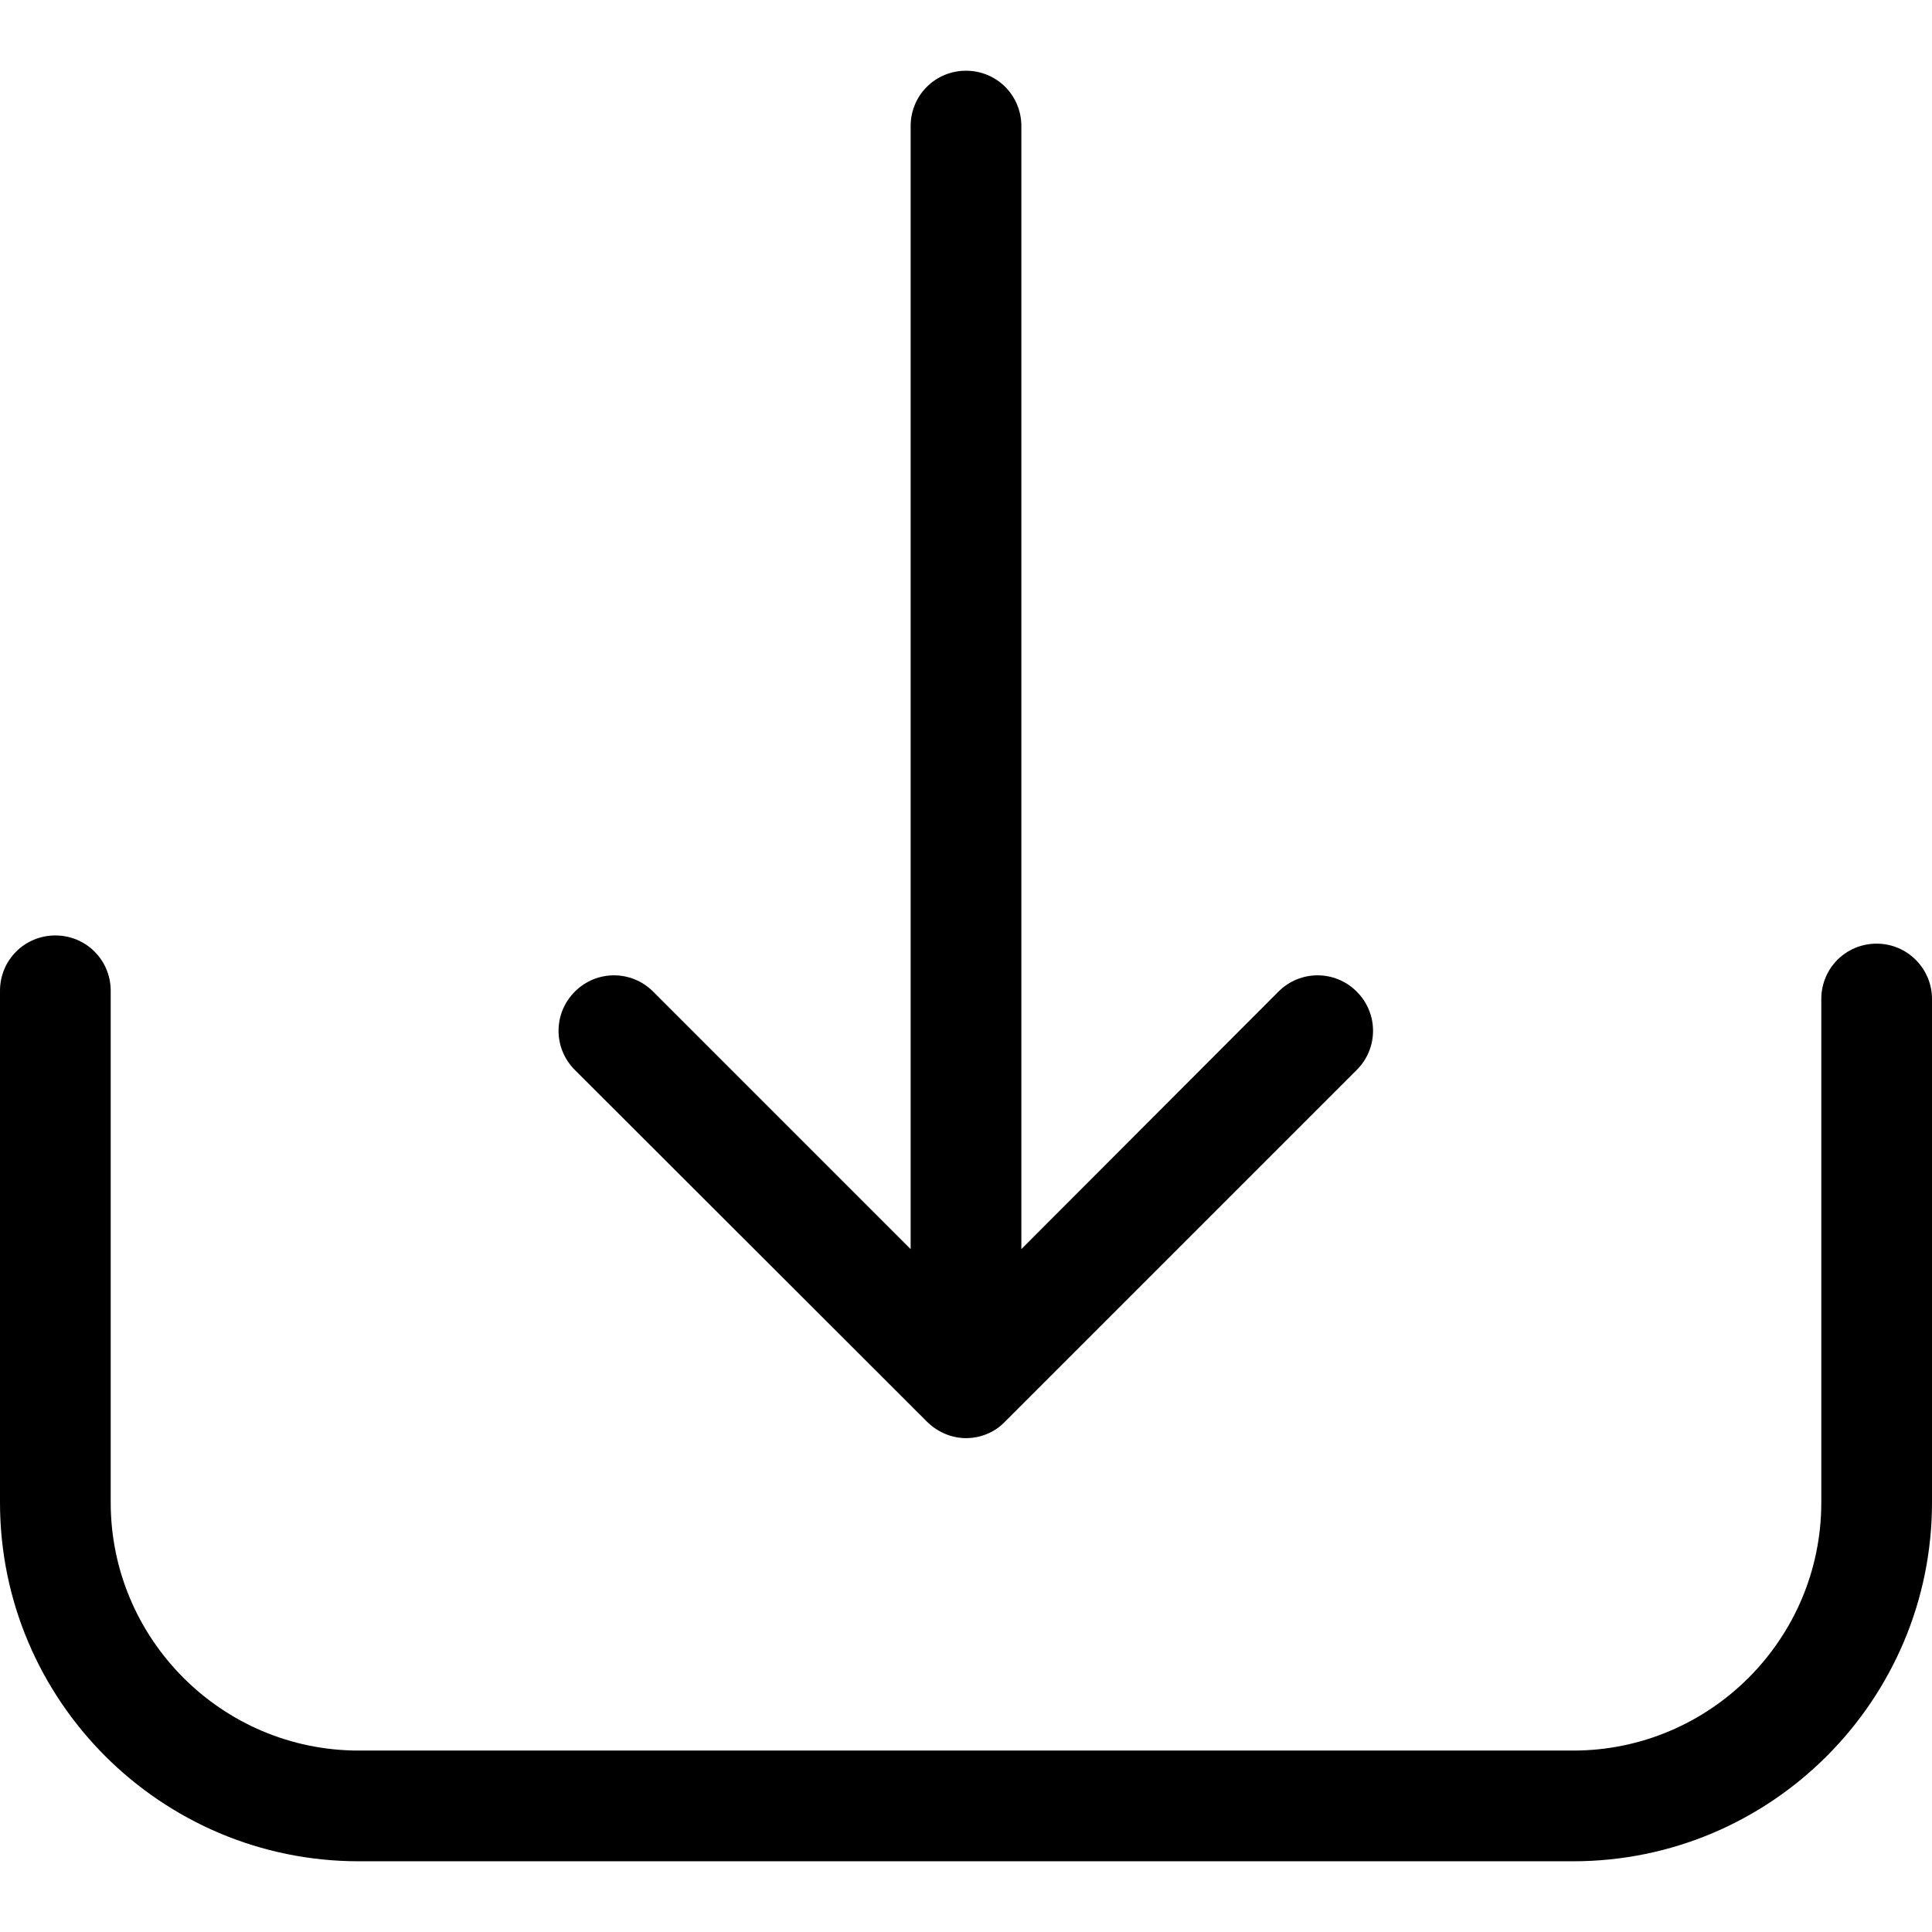
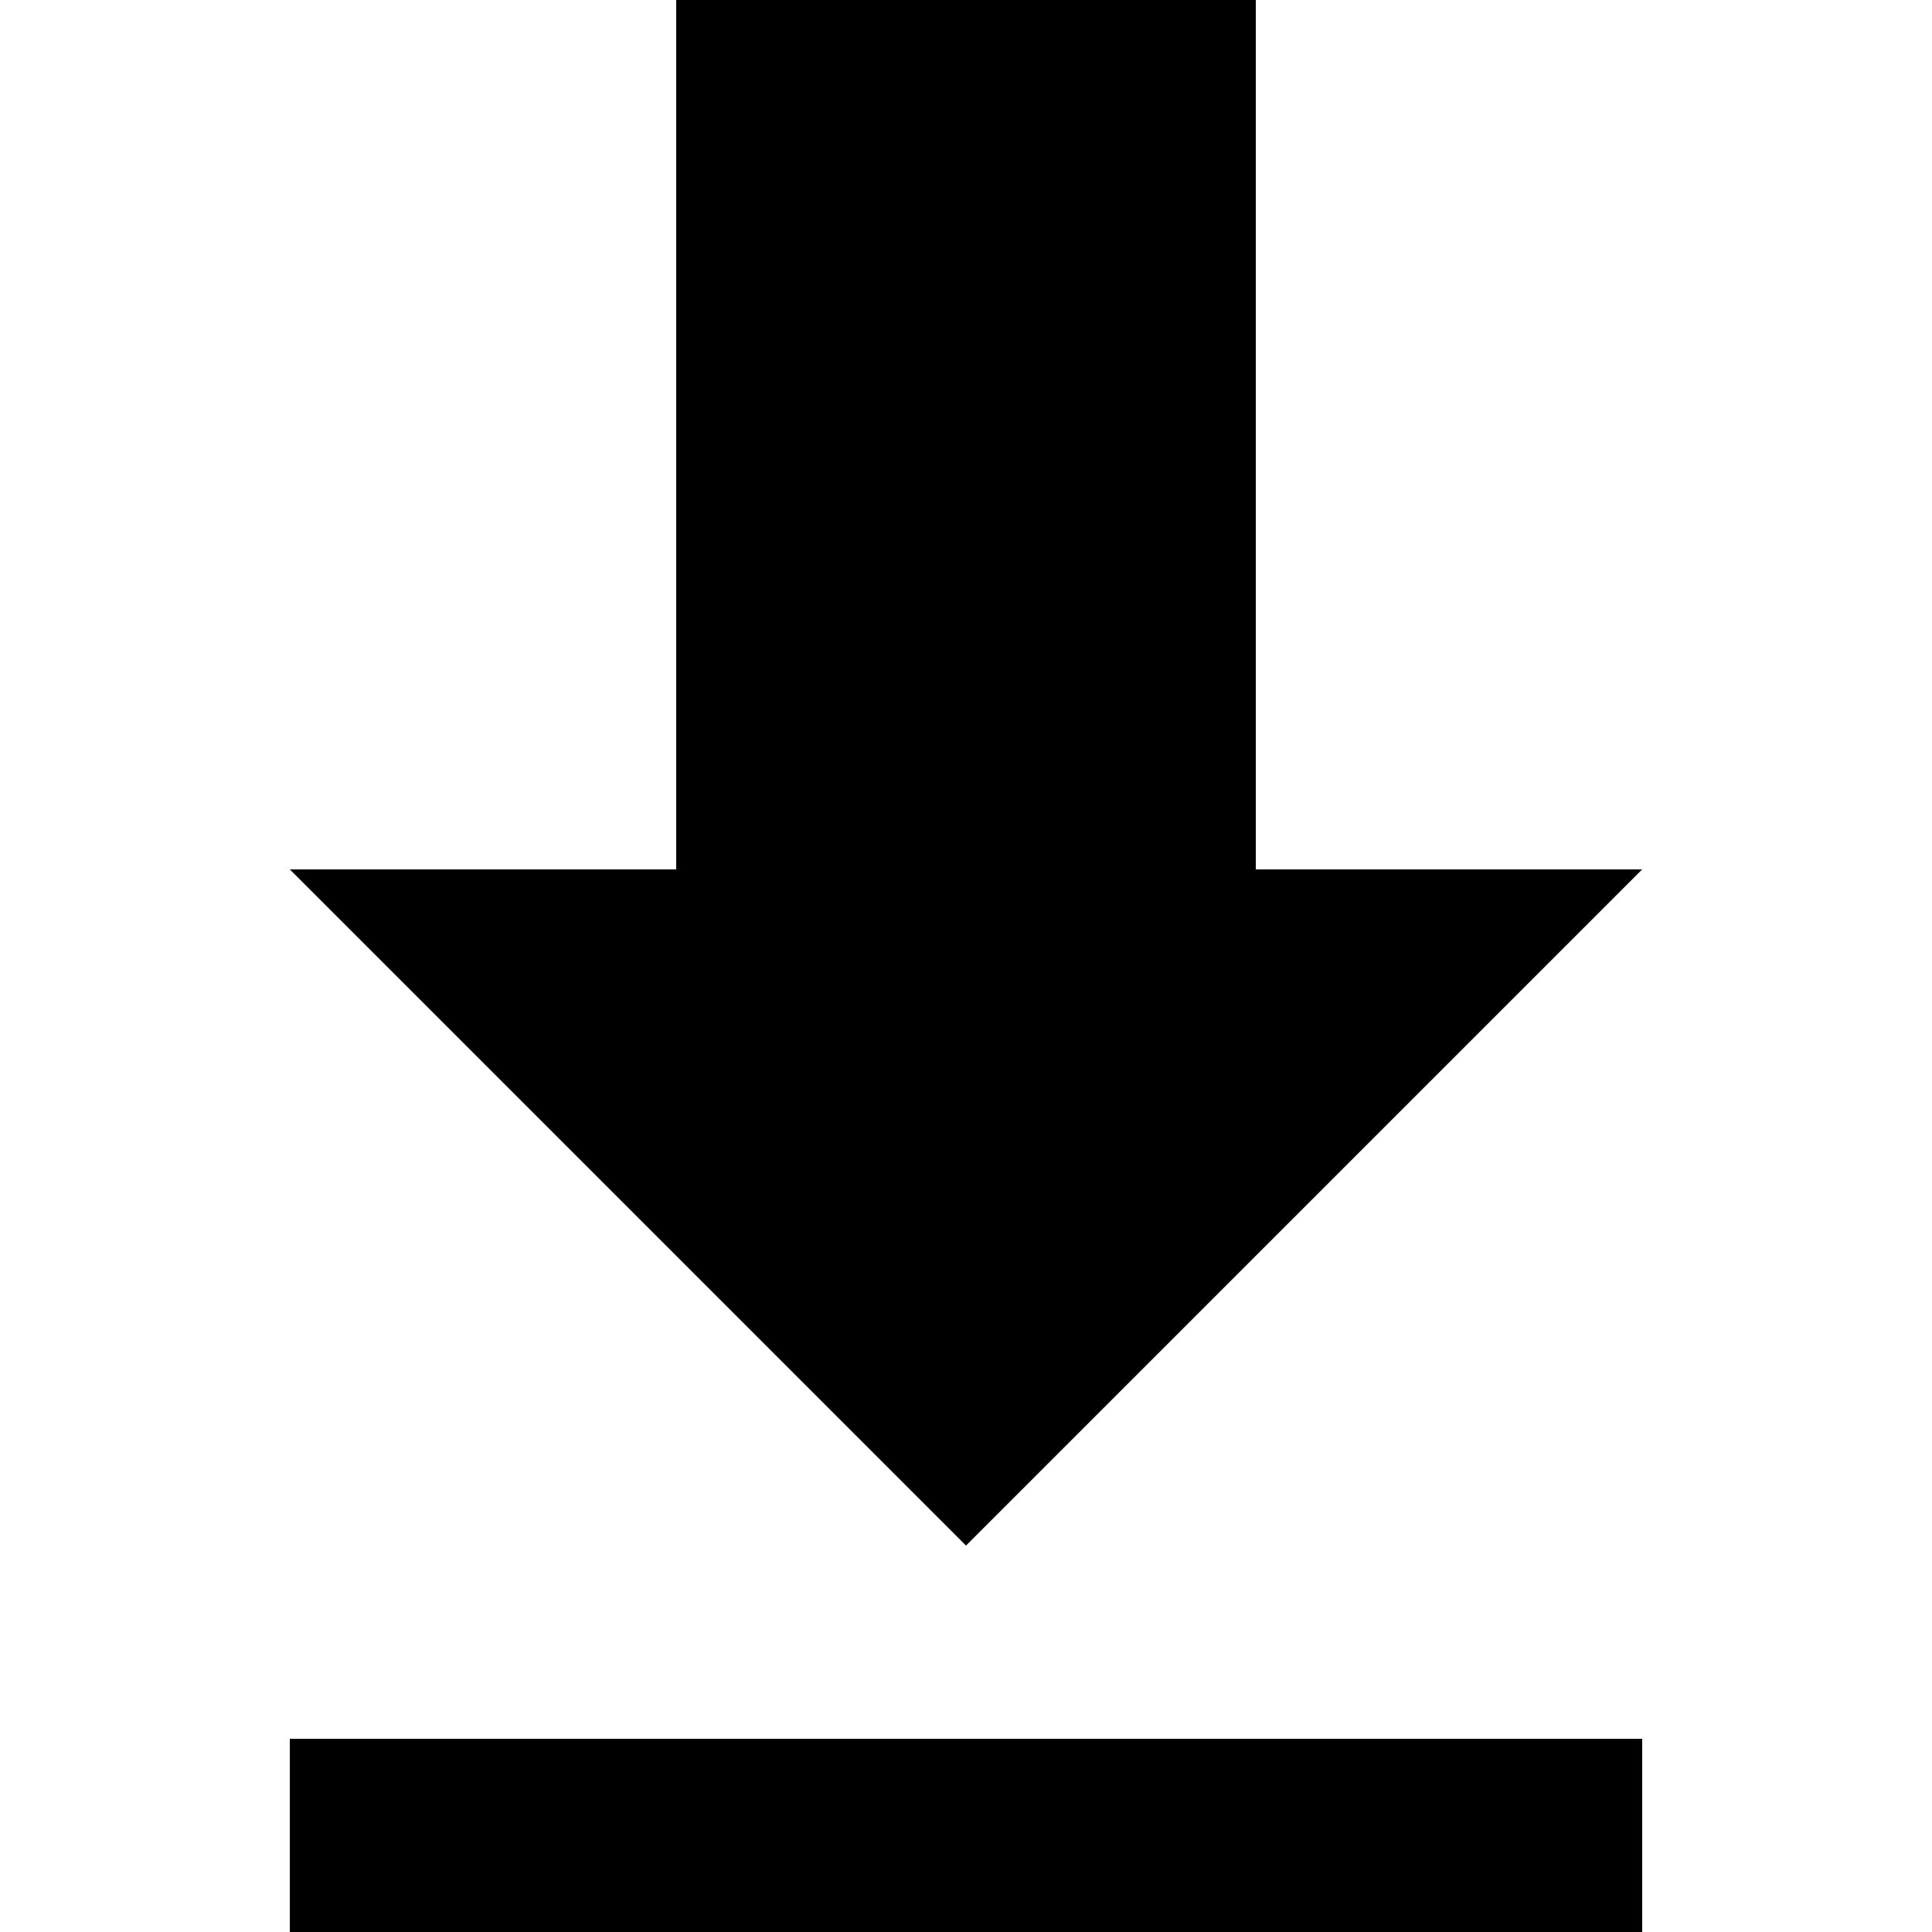
- <svg xmlns="http://www.w3.org/2000/svg" version="1.1" id="Capa_1" x="0px" y="0px" viewBox="0 0 471.2 471.2" style="enable-background:new 0 0 471.2 471.2;" xml:space="preserve">
-   <g>
-     <g>
-       <path d="M457.7,230.15c-7.5,0-13.5,6-13.5,13.5v122.8c0,33.4-27.2,60.5-60.5,60.5H87.5c-33.4,0-60.5-27.2-60.5-60.5v-124.8    c0-7.5-6-13.5-13.5-13.5s-13.5,6-13.5,13.5v124.8c0,48.3,39.3,87.5,87.5,87.5h296.2c48.3,0,87.5-39.3,87.5-87.5v-122.8    C471.2,236.25,465.2,230.15,457.7,230.15z" />
-       <path d="M226.1,346.75c2.6,2.6,6.1,4,9.5,4s6.9-1.3,9.5-4l85.8-85.8c5.3-5.3,5.3-13.8,0-19.1c-5.3-5.3-13.8-5.3-19.1,0l-62.7,62.8    V30.75c0-7.5-6-13.5-13.5-13.5s-13.5,6-13.5,13.5v273.9l-62.8-62.8c-5.3-5.3-13.8-5.3-19.1,0c-5.3,5.3-5.3,13.8,0,19.1    L226.1,346.75z" />
-     </g>
-   </g>
+ <svg xmlns="http://www.w3.org/2000/svg" version="1.1" width="1024" height="1024" viewBox="0 0 1024 1024">
+   <g id="icomoon-ignore">
+ </g>
+   <path fill="#000" d="M153.6 1024h716.799v-102.4h-716.799zM870.4 460.8h-204.8v-460.8h-307.2v460.8h-204.8l358.4 358.4 358.4-358.4z" />
</svg>
